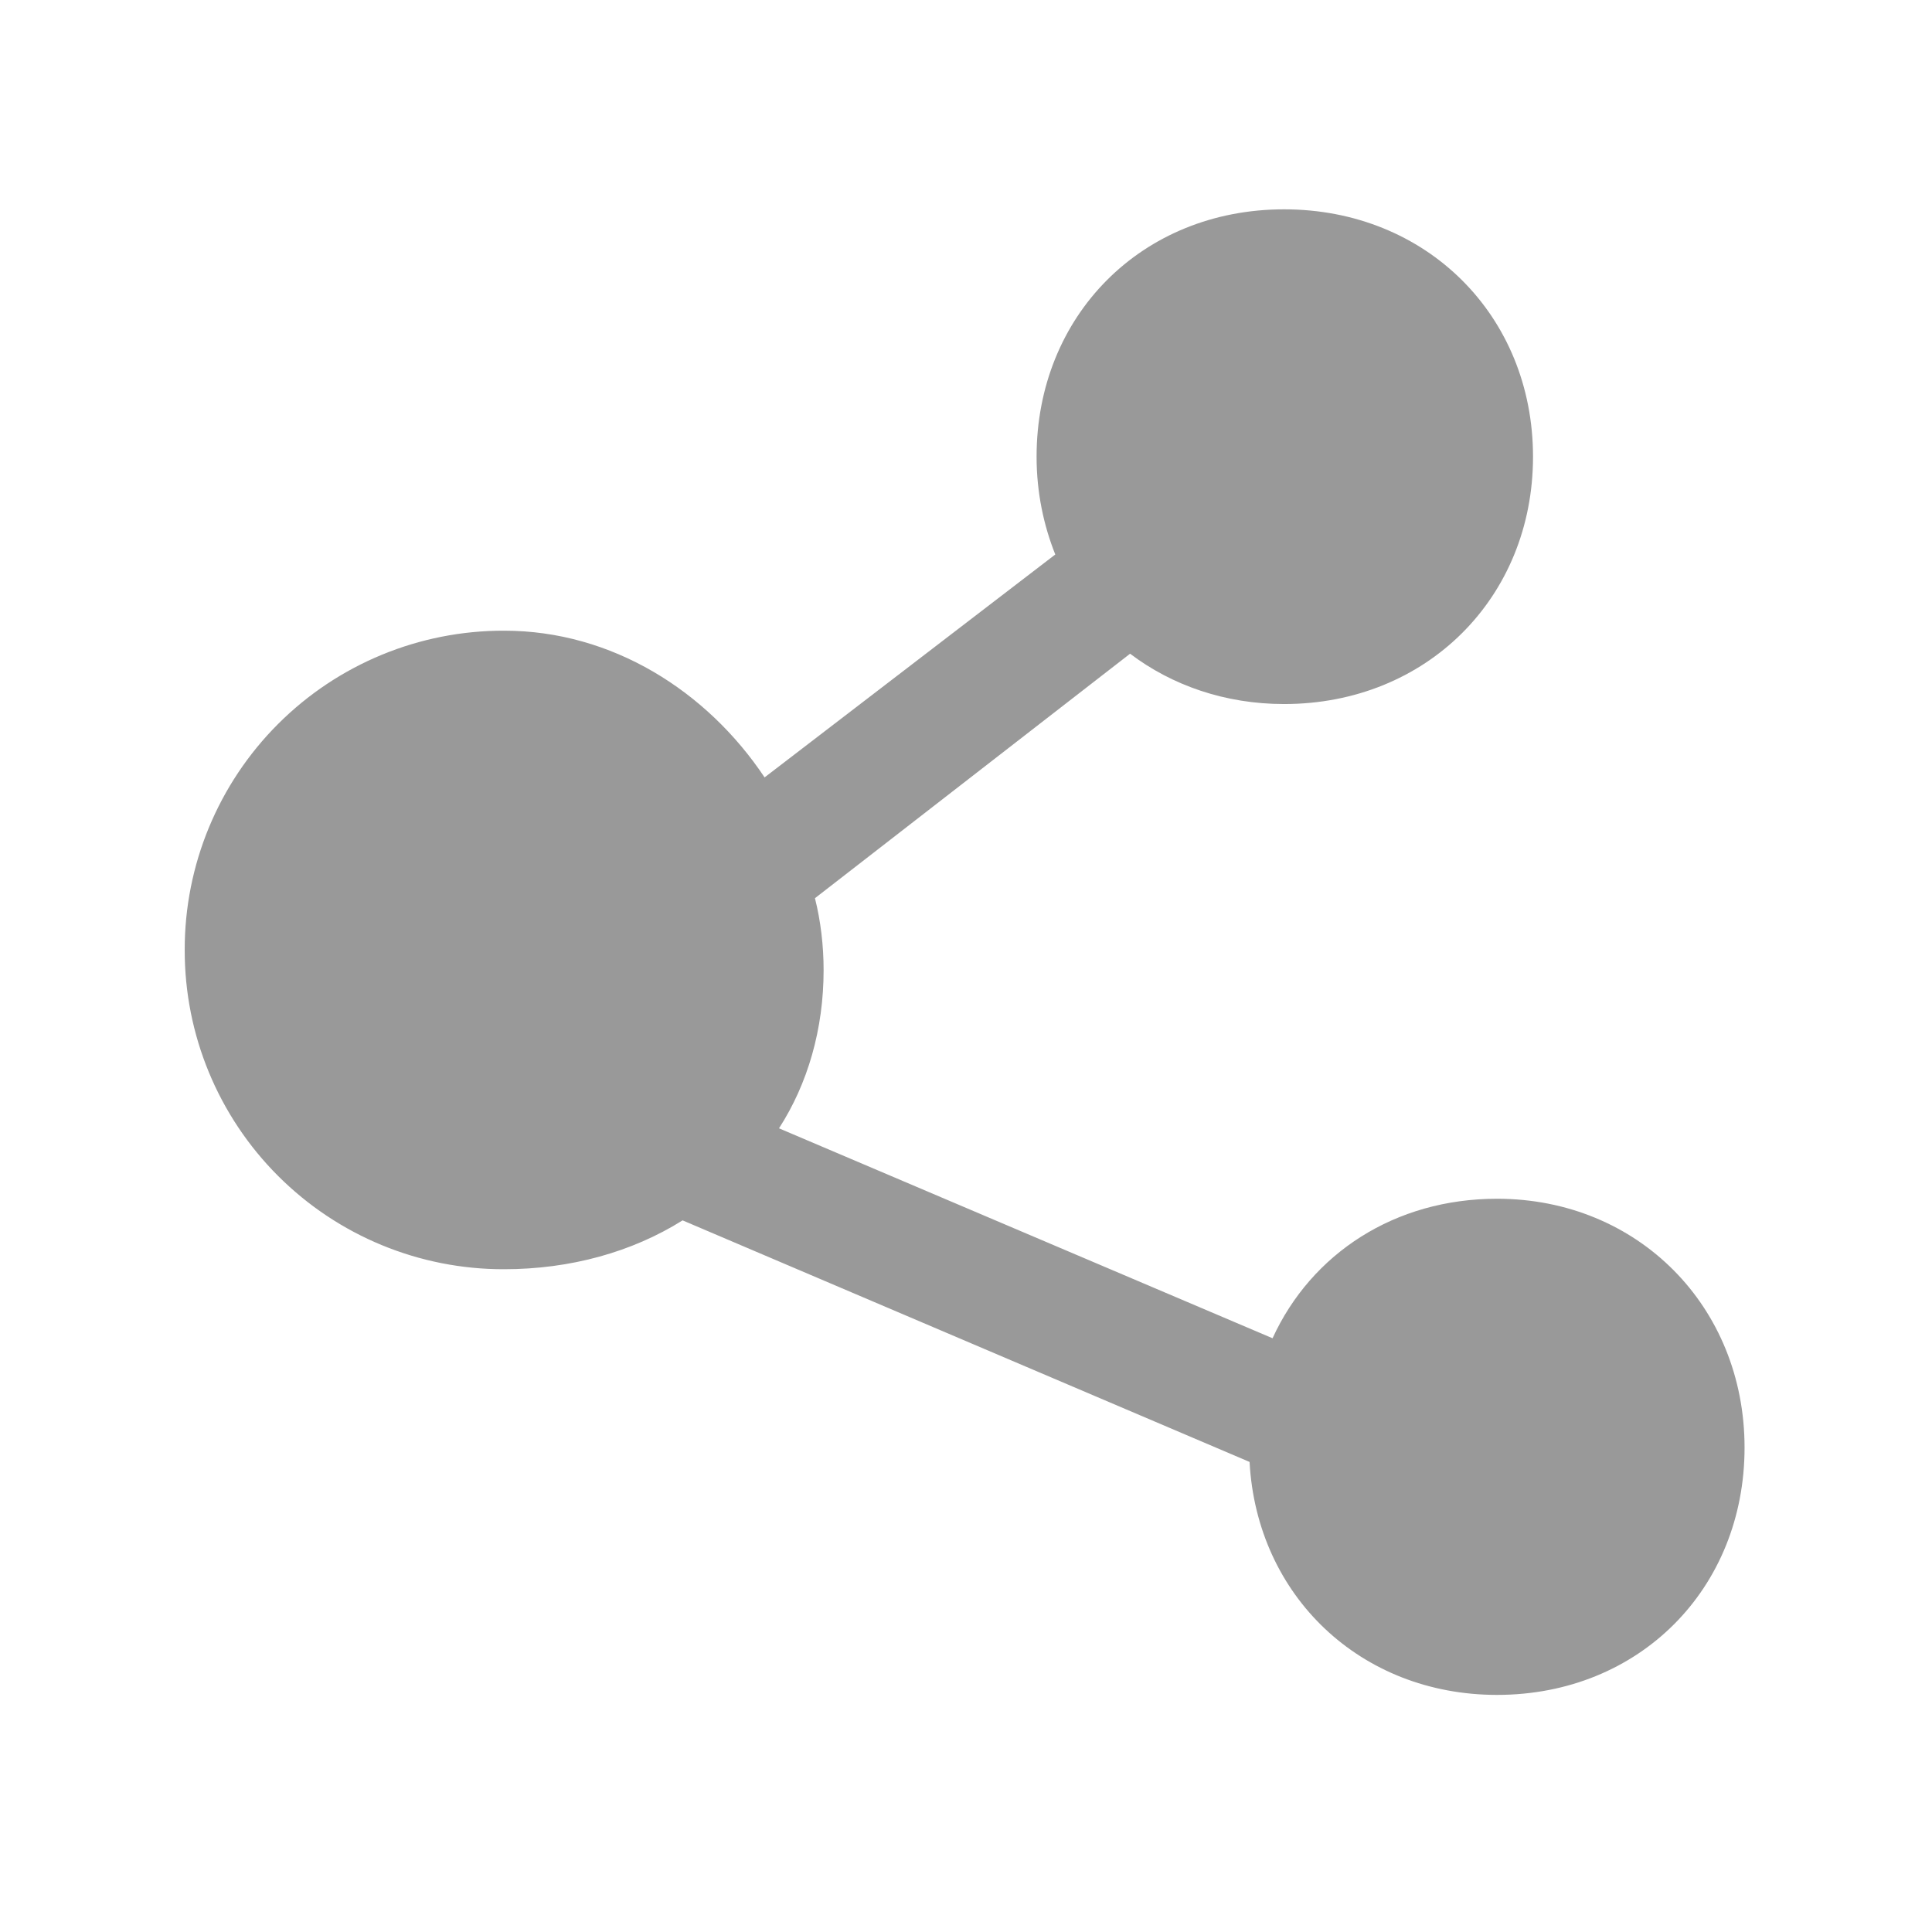
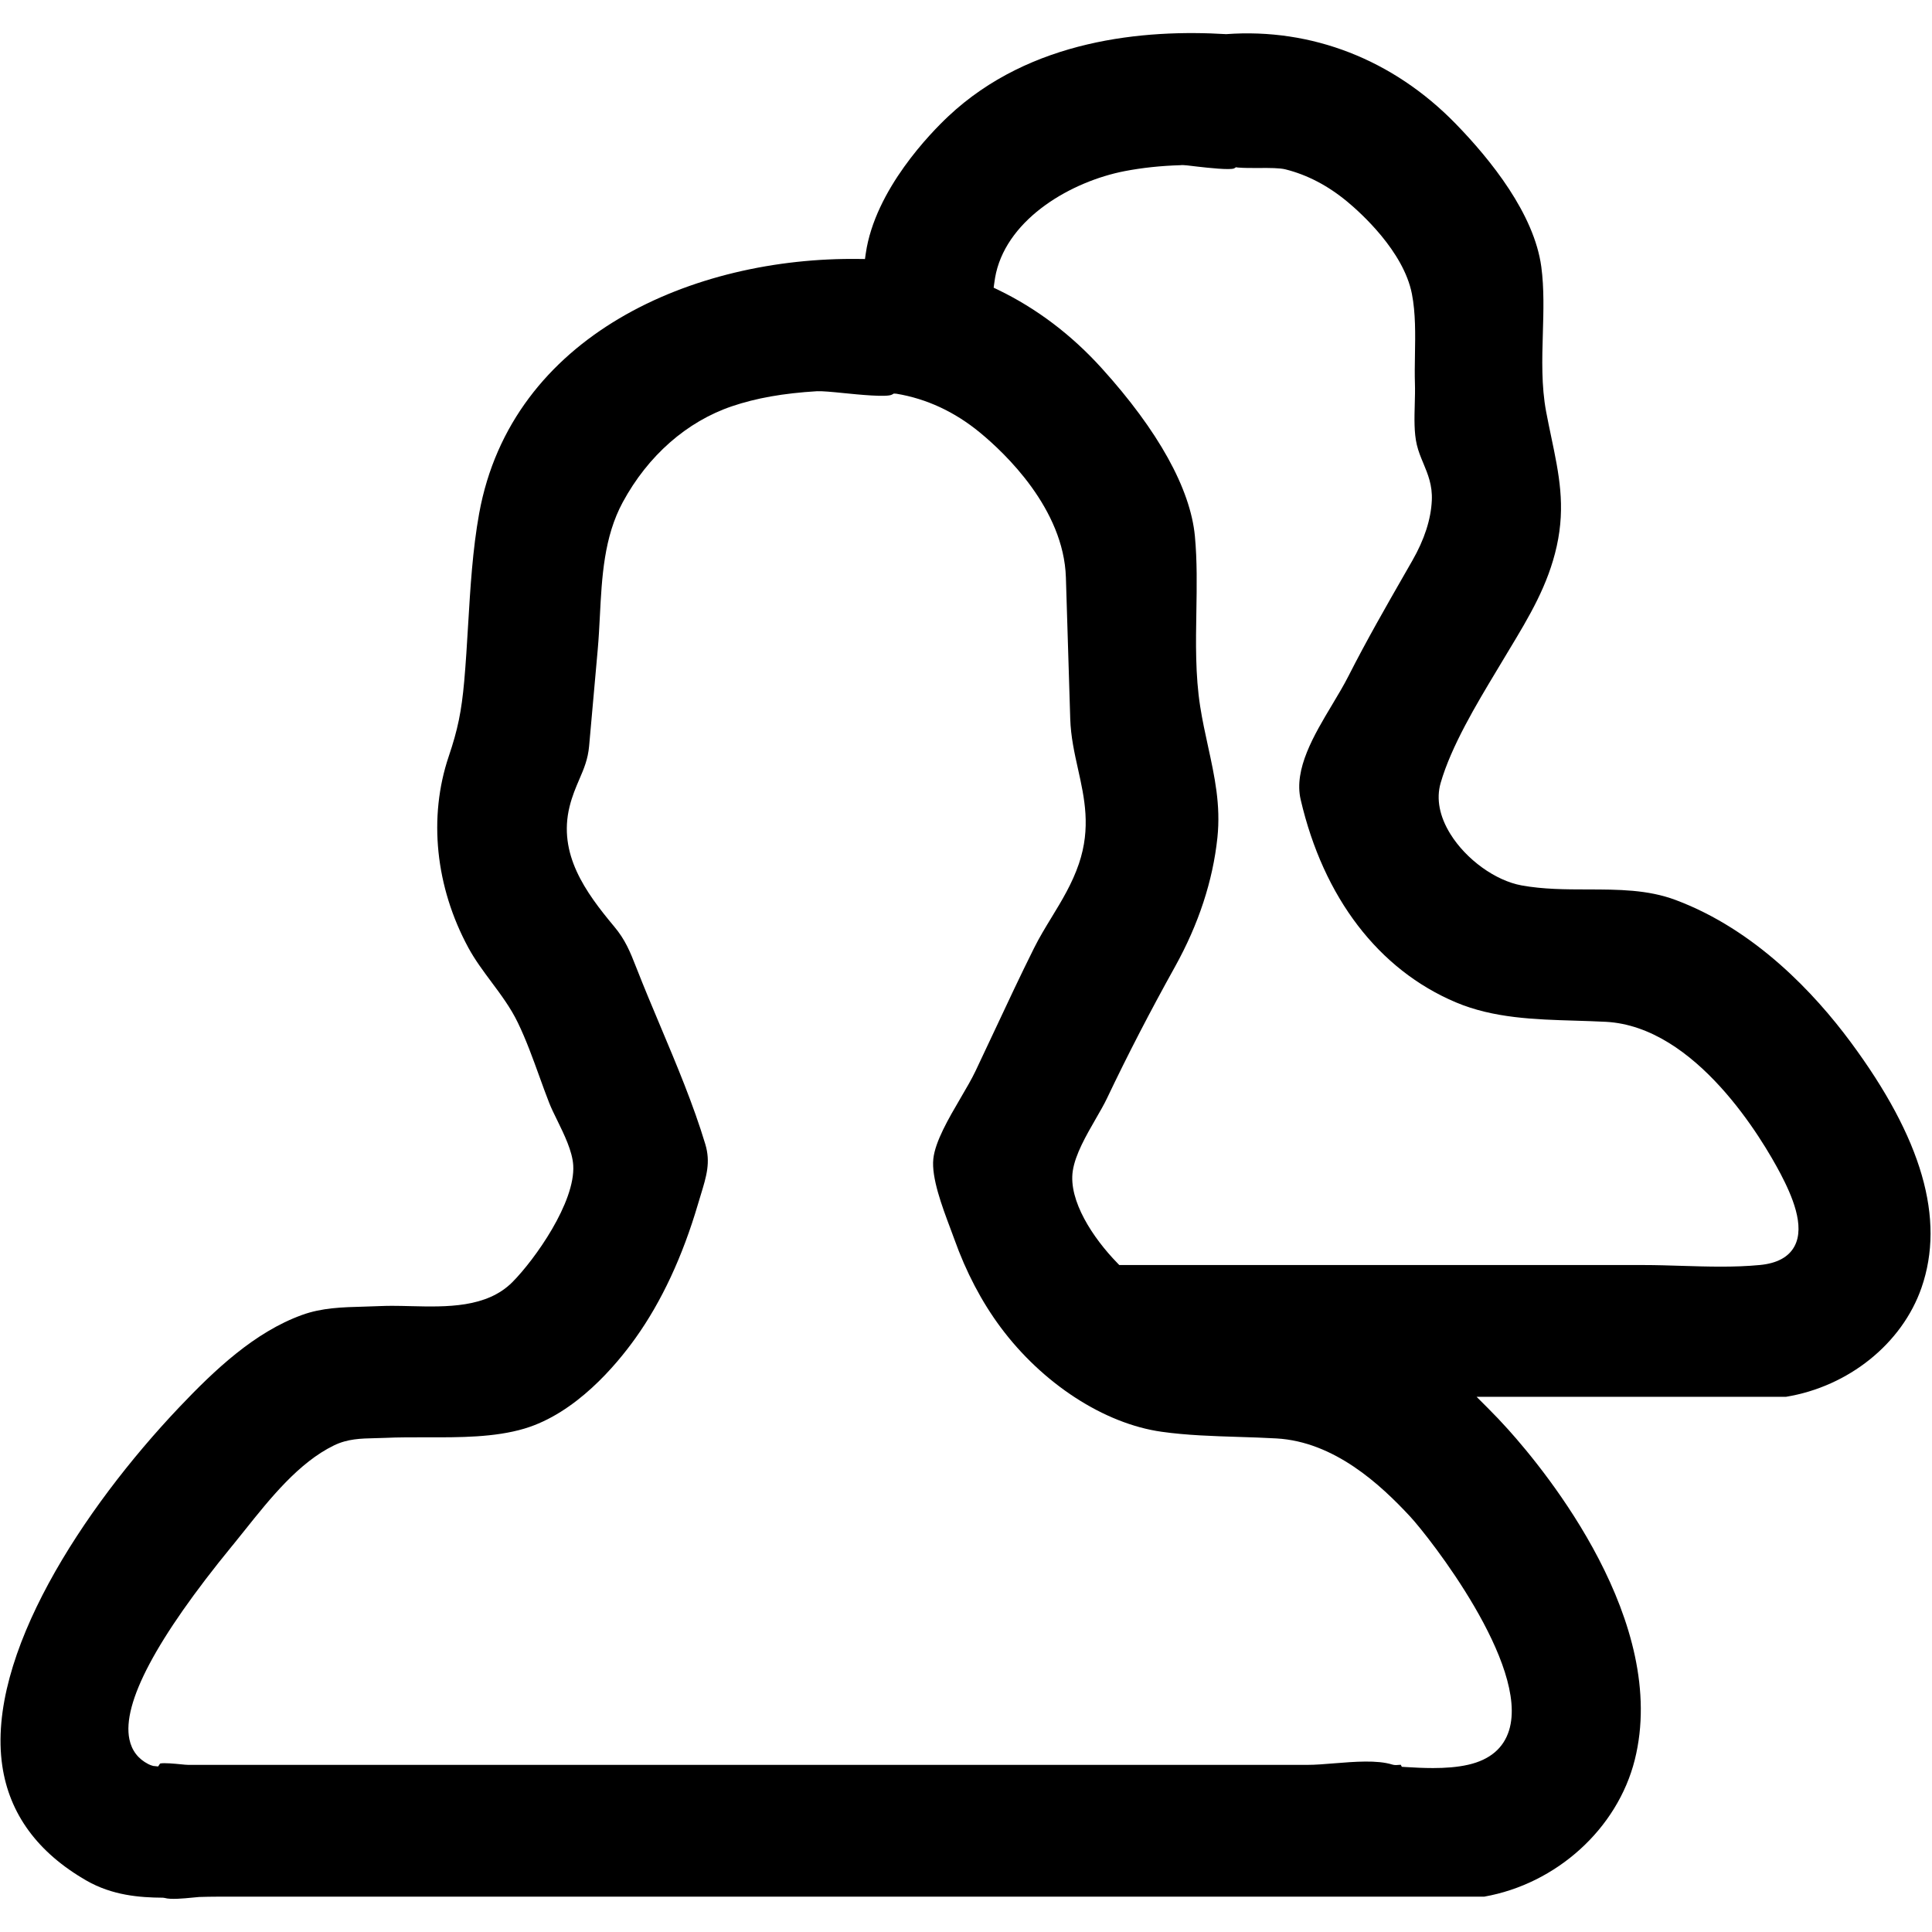
- <svg xmlns="http://www.w3.org/2000/svg" class="icon" viewBox="0 0 1024 1024" version="1.1" p-id="4070" height="128" width="128">
-   <path d="M793.452 635.361c-54.119 0-98.367 28.969-118.974 73.94L412.887 598.031c15.258-23.642 23.641-52.611 23.641-83.851 0-12.945-1.528-25.912-4.584-38.115l167.022-129.586c22.135 16.766 50.361 26.677 81.622 26.677 75.51 0 131.941-56.409 131.941-131.092 0-74.704-56.452-131.114-131.941-131.114-75.51 0-131.177 56.409-131.177 131.114 0 19.058 3.82 36.588 9.911 51.826L405.246 412.035c-30.497-45.735-80.837-77.76-138.032-77.76A168.89 168.89 0 0 0 97.902 503.506a168.89 168.89 0 0 0 169.314 169.208c35.081 0 67.87-9.126 94.568-25.892l300.513 128.036c3.82 70.884 58.723 123.473 131.156 123.473 75.531 0 131.198-56.389 131.198-131.092 0-74.704-56.452-131.877-131.177-131.877z" fill="#999999" p-id="4071" />
+ <svg xmlns="http://www.w3.org/2000/svg" class="icon" viewBox="0 0 1025 1024" version="1.1" p-id="2885" height="128" width="128">
+   <path d="M1019.438 682.667c12.646-36.489 0.324-79.155-37.683-130.423-18.961-25.583-50.449-59.409-92.723-75.247-14.848-5.564-30.379-5.581-46.848-5.615-11.503-0.017-23.415-0.034-34.987-2.15-13.807-2.526-29.321-13.722-37.7-27.238-5.803-9.335-7.595-18.671-5.205-27.017 5.615-19.558 19.029-41.882 29.815-59.819l6.605-11.008c10.615-17.596 20.634-34.236 25.207-54.938 4.727-21.367 1.178-38.315-2.935-57.941-0.905-4.352-1.843-8.806-2.714-13.431-2.543-13.619-2.133-27.836-1.724-41.609 0.341-11.674 0.7-23.774-0.819-35.14-3.755-28.058-26.795-56.798-45.466-75.964-33.126-34.031-76.407-50.842-121.737-47.514-43.401-2.628-103.851 2.662-147.405 43.588-9.028 8.482-38.861 38.793-43.793 72.738l-0.427 2.987-3.004-0.034c-87.876-1.229-184.491 40.363-201.677 134.98-3.482 19.166-4.693 39.561-5.871 59.273-0.597 10.035-1.195 20.019-2.065 29.815-1.434 15.957-3.413 25.634-8.209 39.817-10.889 32.256-7.083 69.257 10.428 101.564 3.447 6.366 7.885 12.305 12.169 18.074 5.052 6.775 10.274 13.773 14.063 21.641 4.42 9.131 7.953 18.944 11.383 28.416 1.707 4.727 3.396 9.421 5.205 14.029 1.075 2.782 2.645 5.99 4.301 9.335 3.772 7.714 8.038 16.452 8.499 23.876 1.195 19.627-20.395 50.039-32.239 61.969-13.687 13.773-35.038 13.227-53.845 12.783-3.413-0.085-6.707-0.171-9.882-0.171-2.082 0-4.096 0.034-6.059 0.119-3.021 0.137-6.025 0.222-9.028 0.307-11.469 0.307-22.306 0.58-32.887 4.437-25.02 9.079-46.08 28.911-65.109 48.964-50.961 53.726-102.383 131.891-93.867 190.14 3.738 25.566 18.756 46.063 44.629 60.945 13.722 7.885 28.228 9.028 40.619 9.097l0.956 0.137c3.174 0.939 9.847 0.29 14.711-0.188l3.516-0.324c3.379-0.102 6.571-0.171 9.813-0.171l671.932 0c38.366-6.775 70.724-35.977 79.923-72.585 18.313-72.96-46.763-152.593-67.157-175.275-3.413-3.806-7.049-7.646-10.889-11.469l-5.871-5.871 164.181 0C980.697 735.113 1009.13 712.363 1019.438 682.667zM800.627 917.487c-2.935 9.506-10.206 15.65-21.623 18.261-5.888 1.348-12.339 1.775-18.756 1.775-4.983 0-9.95-0.256-14.609-0.546l-1.911-0.119L743.146 935.765c-0.188 0.017-0.393 0.034-0.563 0.051-1.229 0.102-2.628 0.273-3.942-0.154-8.004-2.492-20.002-1.519-30.601-0.666-5.205 0.427-10.138 0.836-14.438 0.836L99.92 935.834c-0.887 0-2.458-0.154-4.318-0.341-2.645-0.256-8.653-0.853-10.667-0.375l-1.041 1.553-2.628-0.273c-0.939-0.256-1.809-0.563-2.543-0.956-5.427-2.765-8.823-7.202-10.069-13.158-3.994-19.063 14.336-53.572 54.443-102.571l0.853-1.024c1.963-2.389 3.959-4.898 6.007-7.475 13.397-16.777 28.587-35.806 47.223-44.868 7.219-3.516 14.285-3.669 21.743-3.84 1.724-0.034 3.482-0.068 5.274-0.154 7.049-0.341 14.455-0.29 21.982-0.307 17.801 0.068 36.215 0.085 52.019-4.608 27.273-8.124 48.657-33.587 58.965-48.043 13.824-19.354 24.951-43.247 33.126-71.014l1.451-4.813c3.089-10.103 5.342-17.425 2.441-27.068-6.349-21.043-15.206-42.086-23.774-62.447-4.335-10.308-8.653-20.565-12.663-30.822-3.584-9.199-6.076-15.189-11.844-22.101-15.394-18.432-29.901-38.537-23.723-63.693 1.399-5.683 3.311-10.121 5.154-14.421 2.475-5.734 4.591-10.684 5.222-17.732l4.574-51.285c0.512-5.751 0.819-11.639 1.126-17.562 1.058-20.685 2.15-42.069 12.169-60.535 13.363-24.661 33.929-42.735 57.941-50.876 12.817-4.335 27.136-6.878 45.09-7.97 2.816-0.102 7.748 0.341 14.08 0.99 7.987 0.802 22.903 2.304 25.634 0.836l1.058-0.58 1.365 0.085c16.043 2.662 30.959 9.609 44.339 20.634 13.329 10.974 44.442 40.448 45.568 76.851l2.304 74.957c0.29 9.472 2.253 18.261 4.147 26.778 3.396 15.258 6.912 31.061 0.461 50.108-3.55 10.496-9.097 19.627-14.49 28.467-3.209 5.257-6.519 10.701-9.318 16.316-7.168 14.353-14.097 29.167-20.804 43.469-3.413 7.287-6.827 14.575-10.274 21.811-1.997 4.215-4.847 9.062-7.834 14.165-6.332 10.82-13.517 23.074-14.524 32.358-1.075 10.001 4.693 25.361 8.909 36.591 0.819 2.167 1.57 4.181 2.219 5.99 6.246 17.51 14.49 33.229 24.508 46.711 22.255 29.969 55.023 51.251 85.504 55.518 13.278 1.877 27.273 2.304 40.789 2.731 6.758 0.205 13.483 0.427 20.122 0.802 30.703 1.741 55.194 24.491 70.929 41.455C758.301 815.07 811.344 882.688 800.627 917.487zM952.042 660.702c-3.072 5.717-9.25 9.062-18.364 9.933-6.793 0.649-13.739 0.87-20.685 0.87-6.963 0-13.943-0.222-20.804-0.427-6.793-0.205-13.534-0.427-20.173-0.427l-278.187 0-1.007-1.041c-12.988-13.312-26.044-33.161-23.671-48.913 1.314-8.738 7.1-18.773 12.203-27.631 2.27-3.925 4.42-7.646 5.973-10.923 11.008-23.142 22.818-45.961 36.079-69.803 12.51-22.528 20.07-45.568 22.477-68.471 1.809-17.306-1.485-32.393-4.966-48.367-1.485-6.827-3.038-13.892-4.181-21.231-2.594-16.572-2.304-33.792-2.014-50.466 0.222-13.193 0.444-26.846-0.785-39.868-2.389-25.173-19.456-55.962-49.408-89.054-16.043-17.749-34.594-31.778-55.108-41.677l-2.253-1.075 0.341-2.475c0.256-1.843 0.529-3.652 0.939-5.393 6.81-29.303 40.124-48.503 68.198-53.965 9.182-1.775 19.166-2.85 29.662-3.157 1.69-0.239 5.001 0.324 9.131 0.768 5.53 0.631 17.033 1.894 19.302 0.939l0.99-0.614 1.041 0.154c3.089 0.256 7.168 0.273 11.127 0.239 5.734-0.051 11.127-0.017 14.046 0.717 11.52 2.867 22.545 8.619 32.802 17.118 6.946 5.751 29.884 26.249 34.321 48.947 1.997 10.206 1.809 21.487 1.621 32.375-0.085 5.188-0.171 10.291-0.017 15.121 0.119 3.43 0.017 7.117-0.085 10.889-0.205 7.526-0.427 15.292 1.092 21.675 0.836 3.516 2.099 6.571 3.465 9.83 2.389 5.734 4.864 11.657 4.489 19.678-0.444 10.018-3.925 20.77-10.342 31.966l-3.823 6.673c-10.086 17.596-20.531 35.806-30.037 54.528-2.492 4.898-5.495 9.933-8.687 15.258-9.591 16.009-20.446 34.133-16.691 50.313 12.1 52.036 41.335 90.249 82.347 107.571 19.883 8.414 41.865 9.079 63.147 9.711 5.478 0.171 10.974 0.341 16.418 0.614 47.855 2.543 83.081 62.396 92.723 80.691C950.591 633.634 957.862 649.899 952.042 660.702z" p-id="2886" />
</svg>
